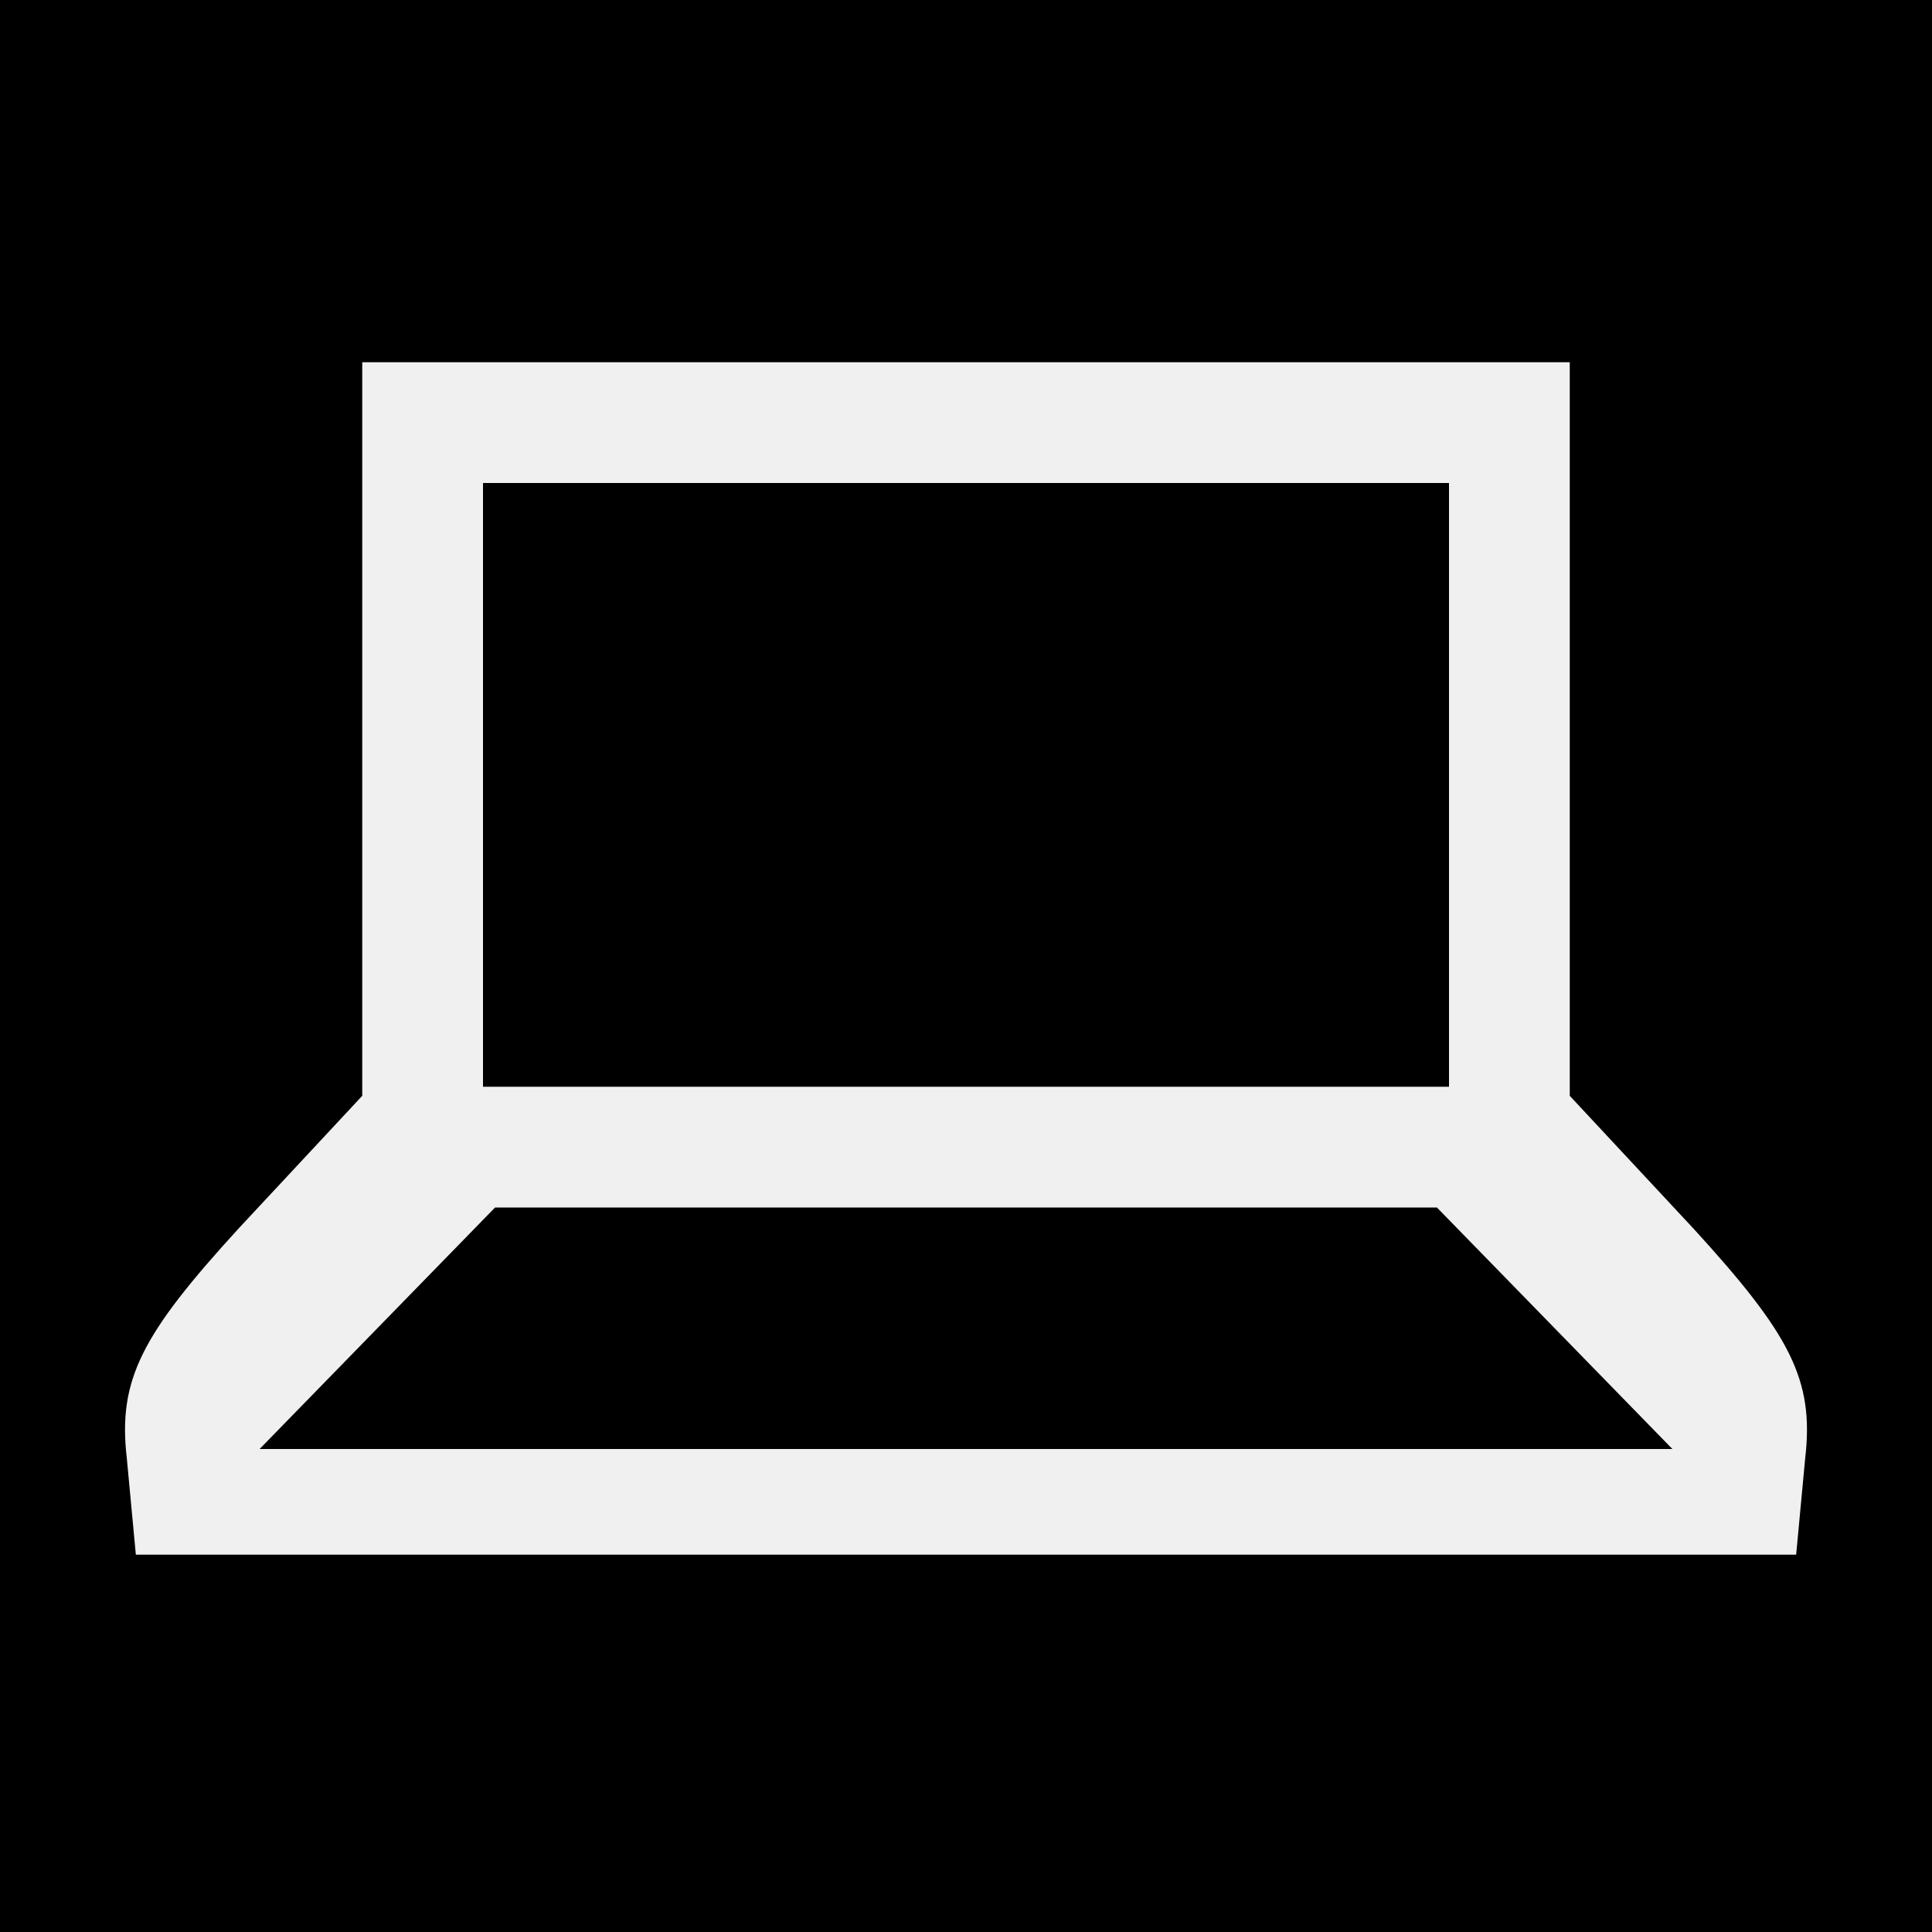
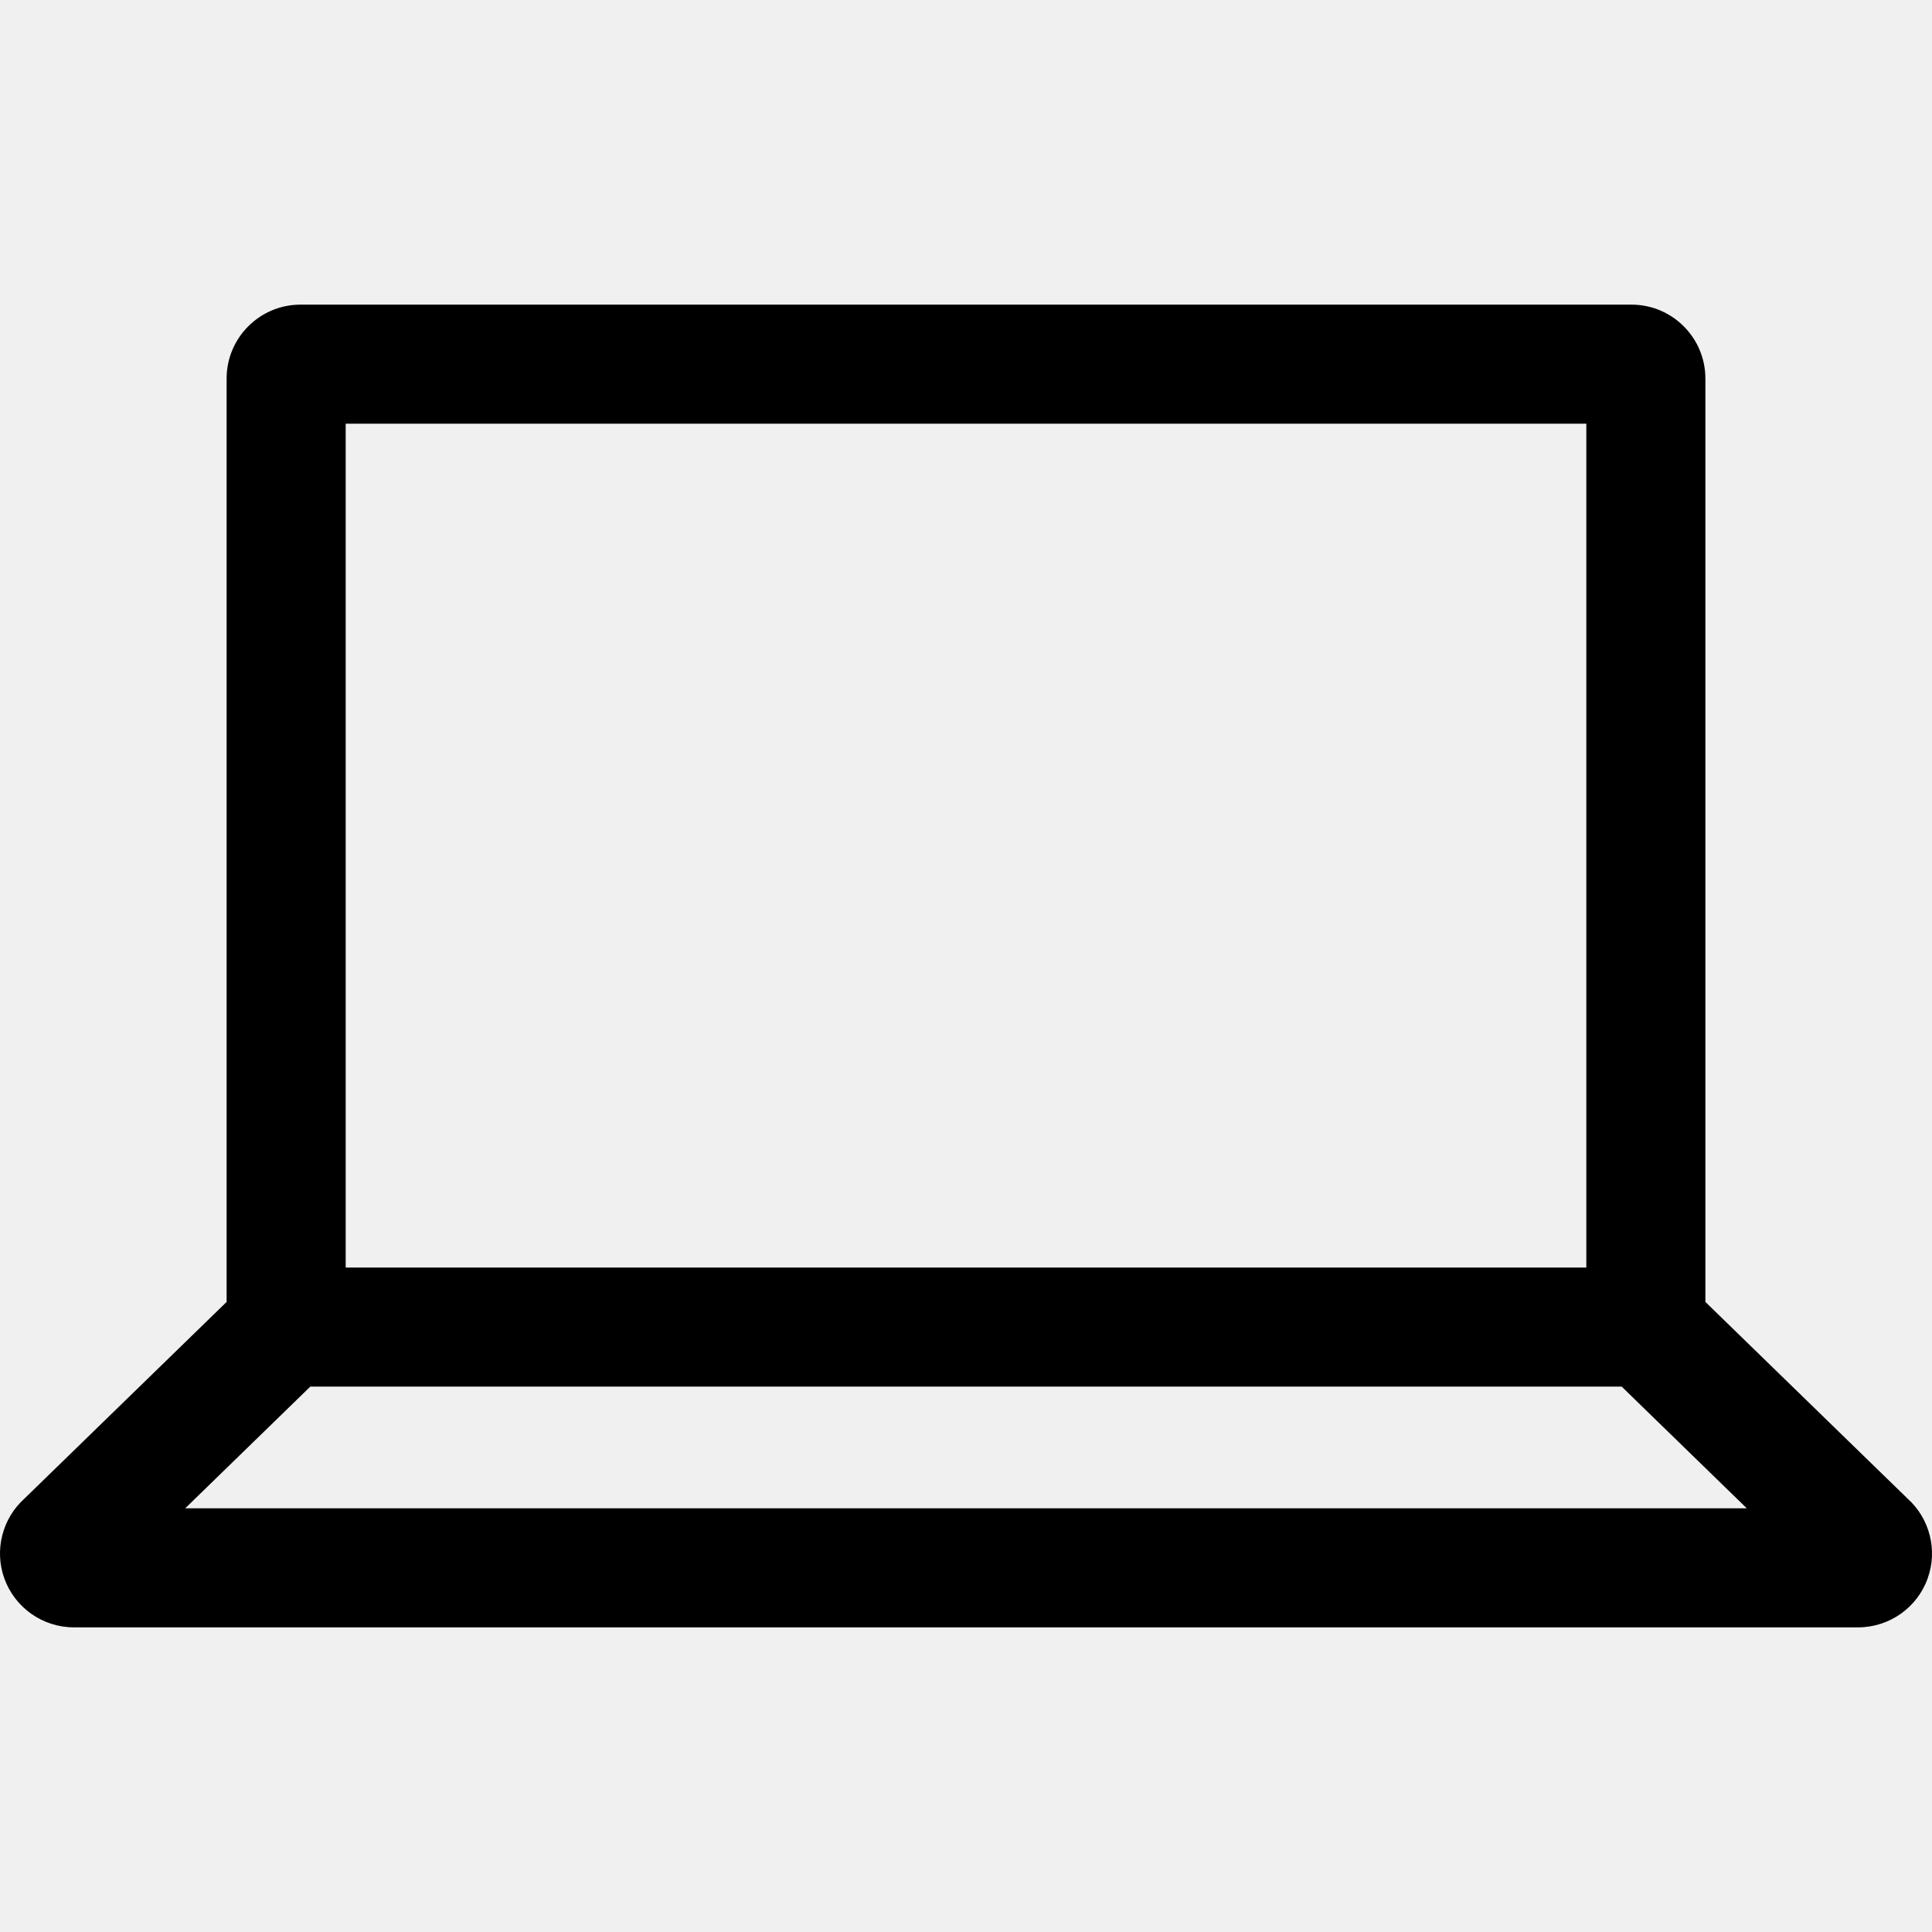
- <svg xmlns="http://www.w3.org/2000/svg" version="1.0" width="64pt" height="64pt" viewBox="0 0 64 64" preserveAspectRatio="xMidYMid meet">
+ <svg xmlns="http://www.w3.org/2000/svg" version="1.0" width="200px" height="200px" viewBox="924 796 200 200">
  <style>
-     g {
-         fill: black;
-     }
-     @media (prefers-color-scheme: dark) {
-       g {
-         fill: white;
-       }
-     }
-     </style>
-   <g transform="translate(0,64) scale(0.1,-0.1)" stroke="none">
-     <path d="M0 320 l0 -320 320 0 320 0 0 320 0 320 -320 0 -320 0 0 -320z m520 79 l0 -122 41 -44 c32 -35 40 -50 37 -76 l-3 -32 -275 0 -275 0 -3 32 c-3 26 5 41 37 76 l41 44 0 122 0 121 200 0 200 0 0 -121z" />
-     <path d="M160 380 l0 -100 160 0 160 0 0 100 0 100 -160 0 -160 0 0 -100z" />
-     <path d="M125 200 l-39 -40 234 0 234 0 -39 40 -39 40 -156 0 -156 0 -39 -40z" />
-   </g>
+ 		path { fill: black; }
+ 		@media (prefers-color-scheme: dark) {
+ 		path { fill: white; }
+ 		}
+ 	</style>
+   <path d="M1121.463,951.127l-20.922-20.352v-95.593c0-4.216-3.431-7.646-7.646-7.646h-137.79c-4.216,0-7.646,3.43-7.646,7.646v95.593  l-20.921,20.351c-2.294,2.058-3.139,5.325-2.098,8.248c1.08,3.044,3.976,5.089,7.206,5.089h184.707c3.234,0,6.131-2.048,7.204-5.083  C1124.602,956.451,1123.758,953.186,1121.463,951.127z M959.785,839.862h128.431v87.353H959.785V839.862z M943.174,952.138  l12.951-12.598h135.75l12.951,12.598H943.174z" />
</svg>
